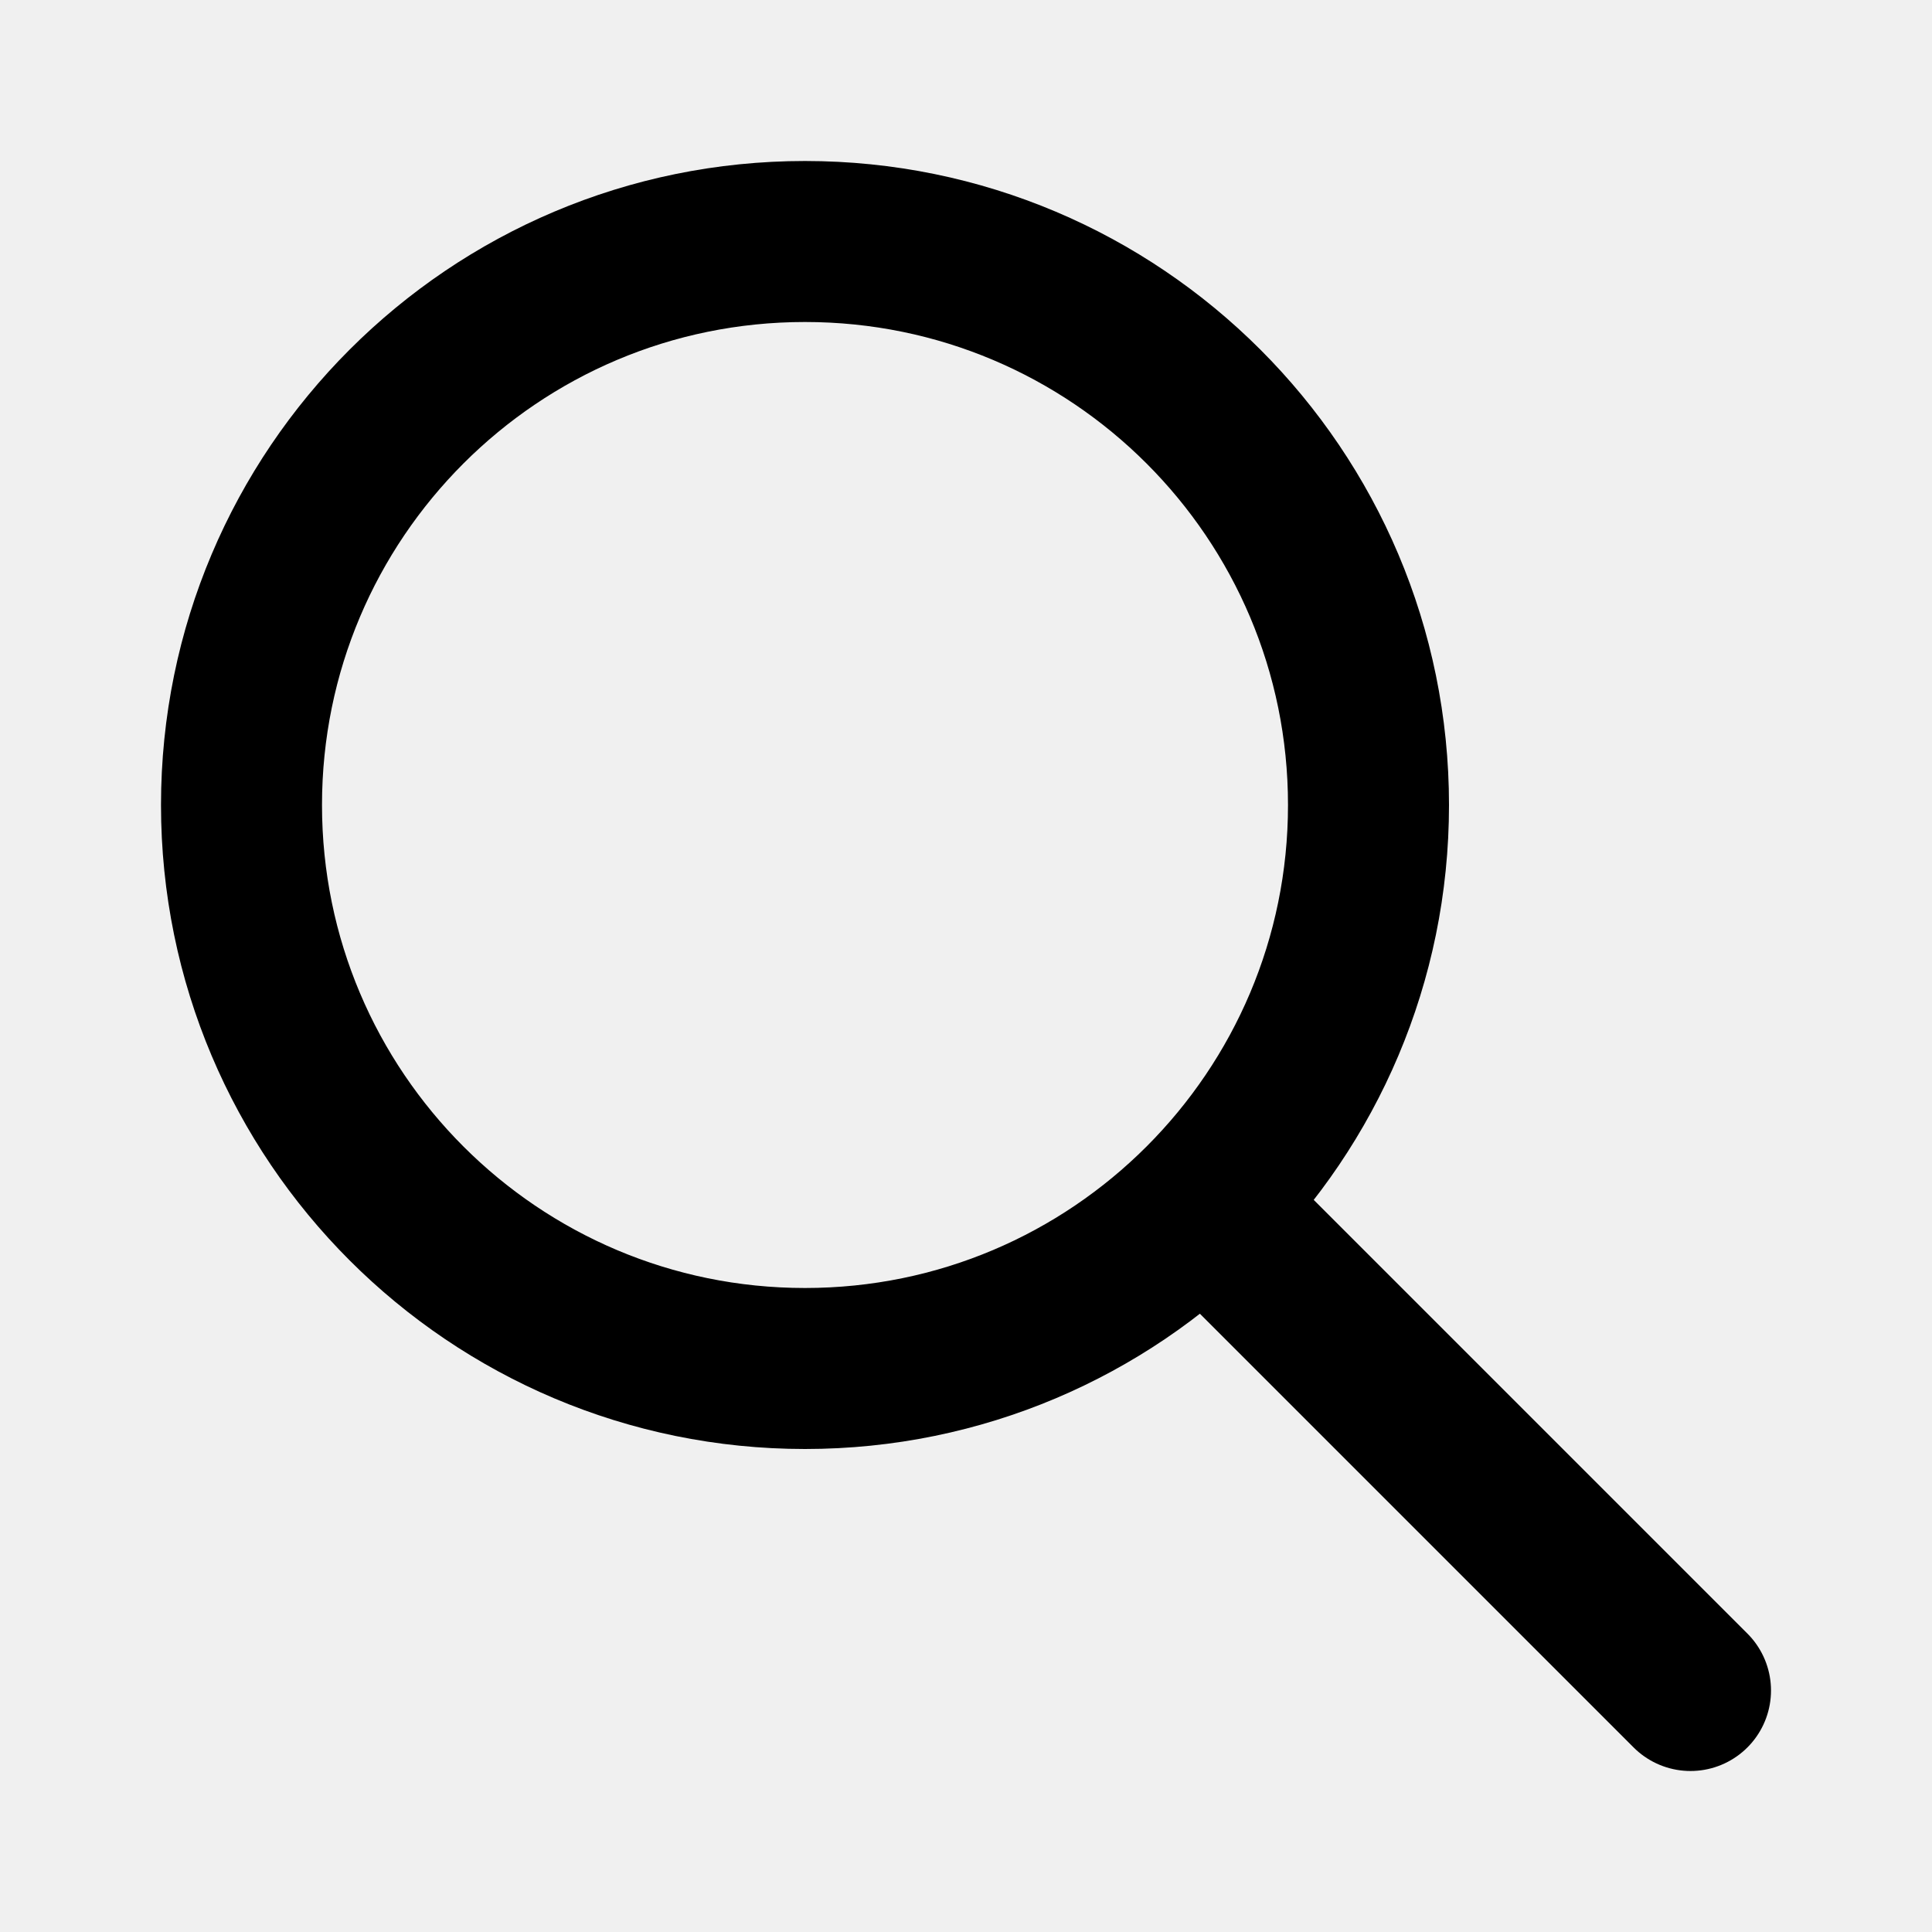
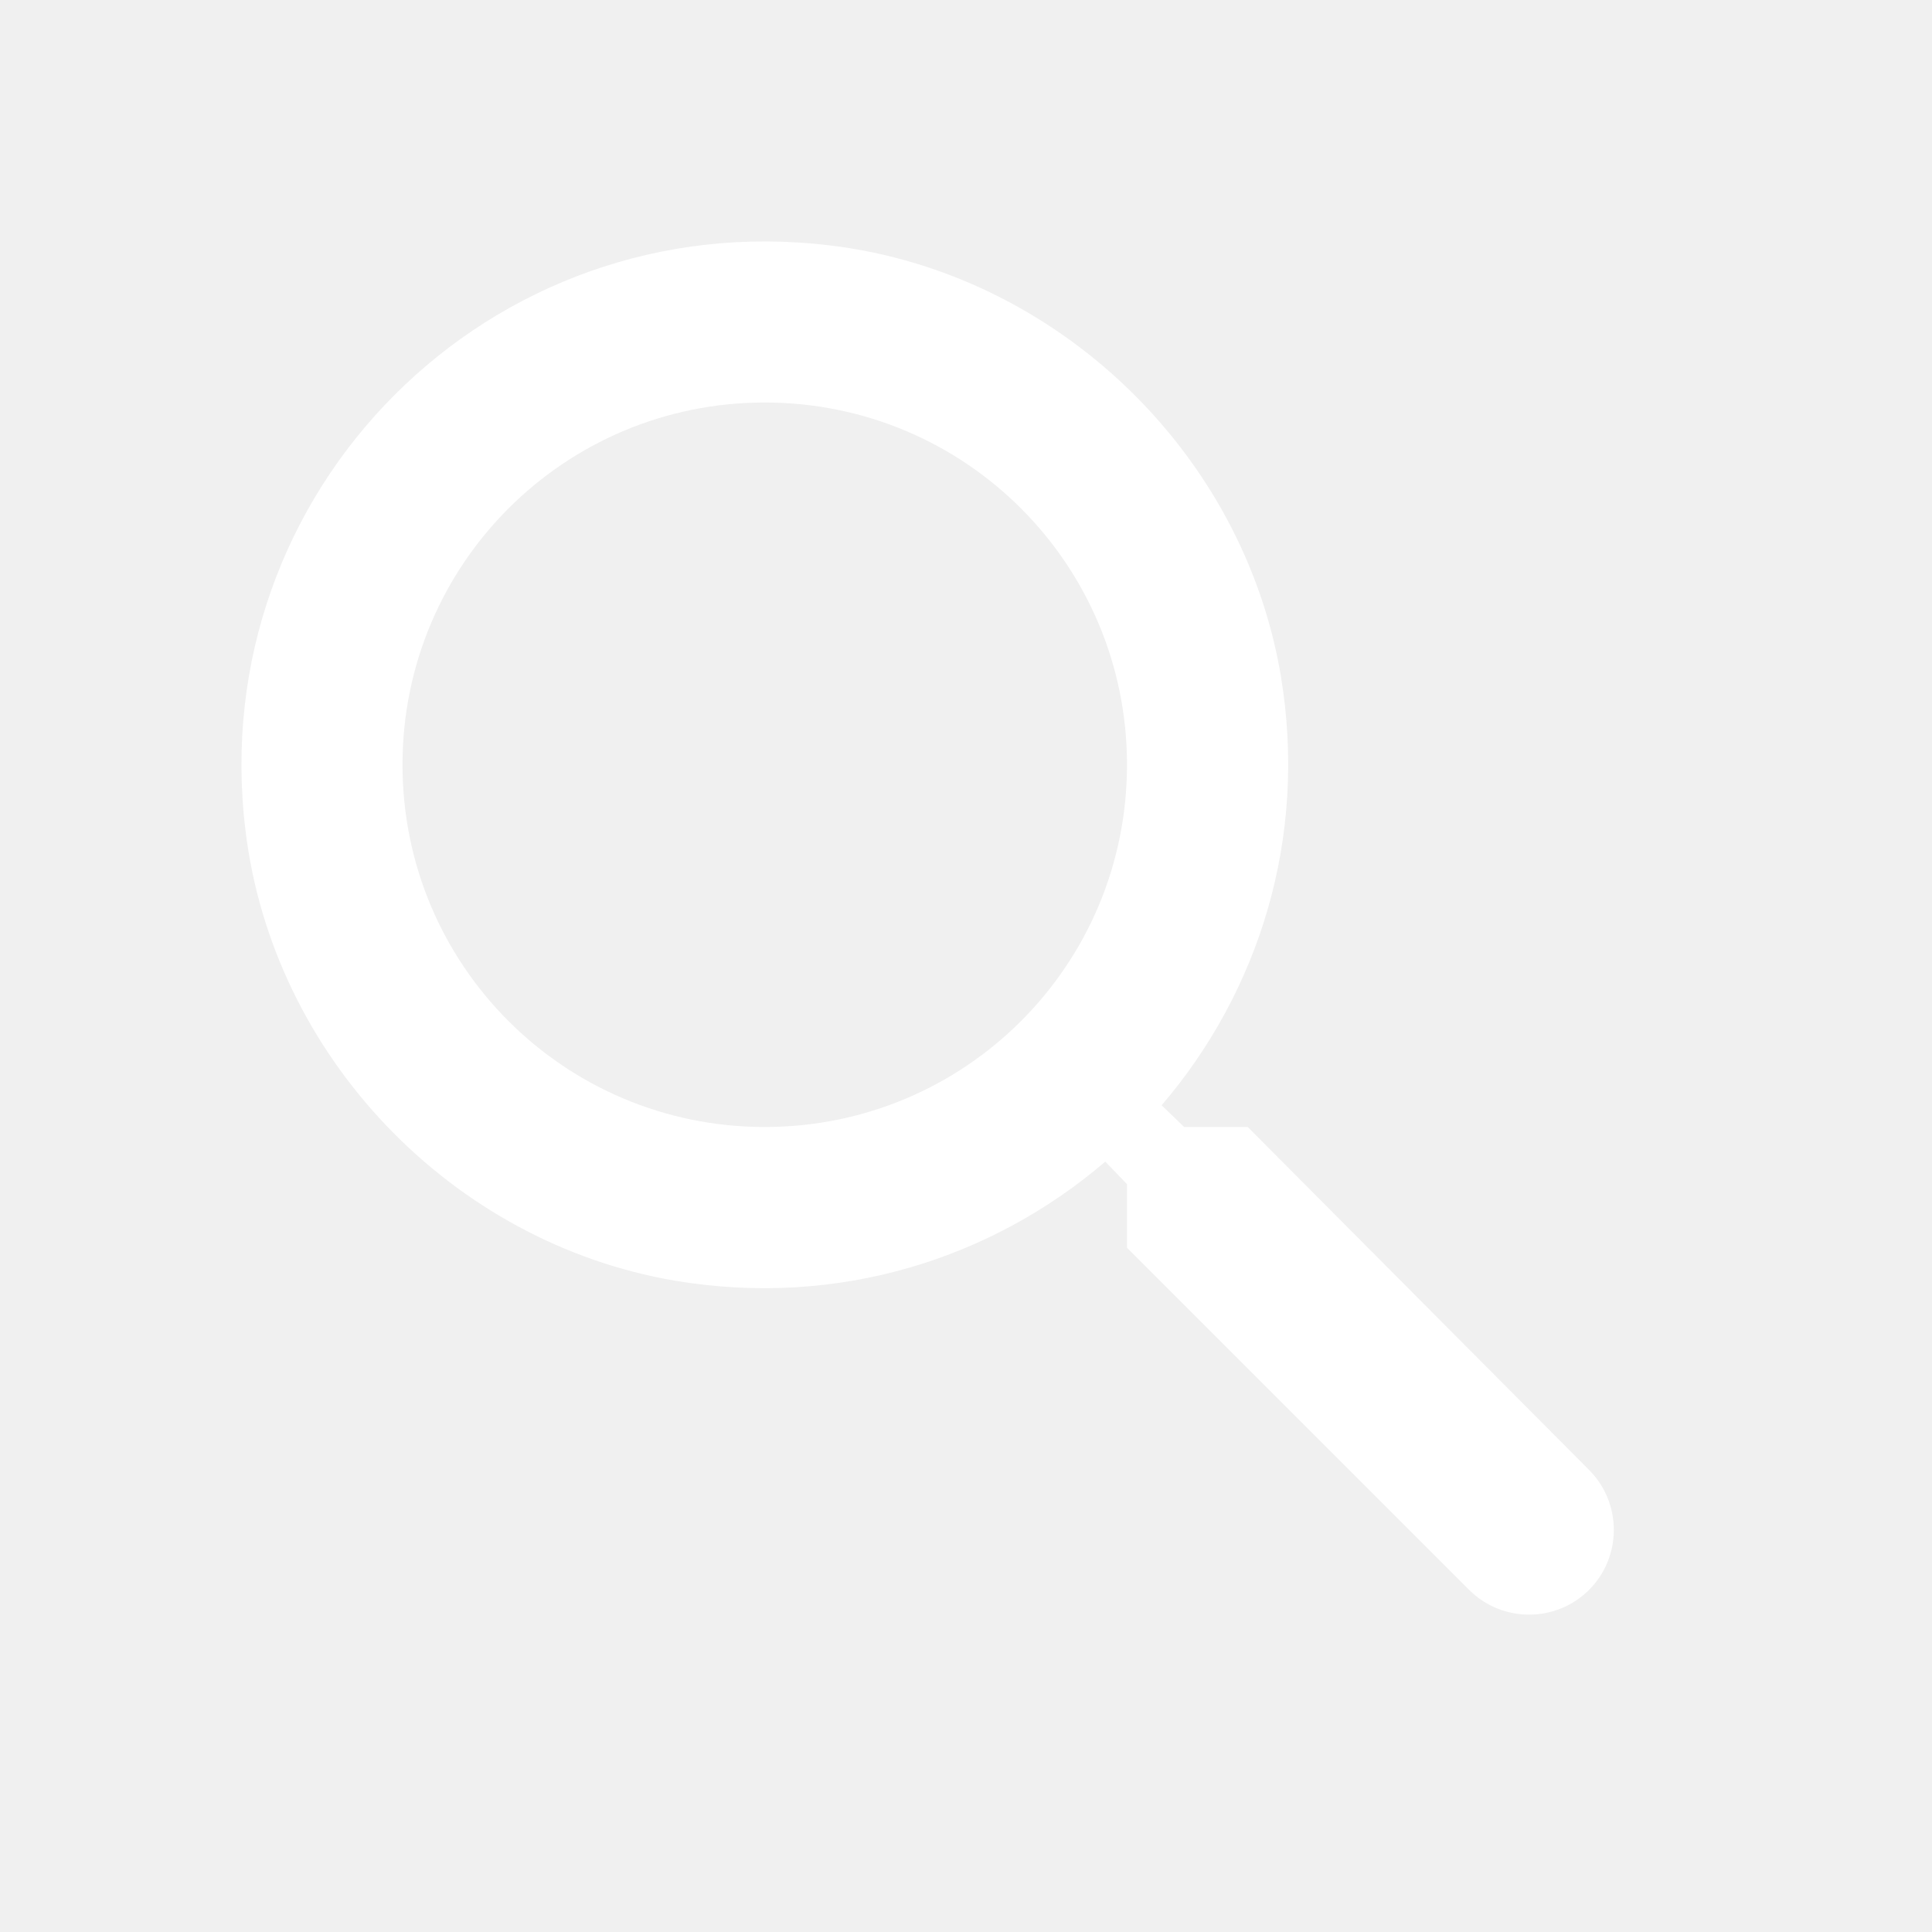
- <svg xmlns="http://www.w3.org/2000/svg" class="h-6 w-6" fill="none" viewBox="0 0 24 24" stroke="currentColor">
-   <path stroke-linecap="round" stroke-linejoin="round" stroke-width="2" d="M21 21l-6-6m2-5a7 7 0 11-14 0 7 7 0 0114 0z" />
+ <svg xmlns="http://www.w3.org/2000/svg" width="24" height="24" viewBox="0 0 24 24" fill="none">
+   <path d="M15.5 14H14.71L14.43 13.73C15.63 12.33 16.25 10.42 15.91 8.39C15.44 5.61 13.12 3.39 10.32 3.05C6.09 2.53 2.53 6.09 3.05 10.32C3.39 13.12 5.61 15.44 8.39 15.91C10.42 16.25 12.33 15.63 13.73 14.43L14 14.71V15.5L18.25 19.75C18.66 20.16 19.33 20.16 19.74 19.75C20.15 19.34 20.15 18.67 19.74 18.26L15.5 14ZM9.5 14C7.01 14 5 11.99 5 9.5C5 7.01 7.01 5 9.5 5C11.99 5 14 7.01 14 9.5C14 11.99 11.99 14 9.5 14Z" fill="white" />
</svg>
